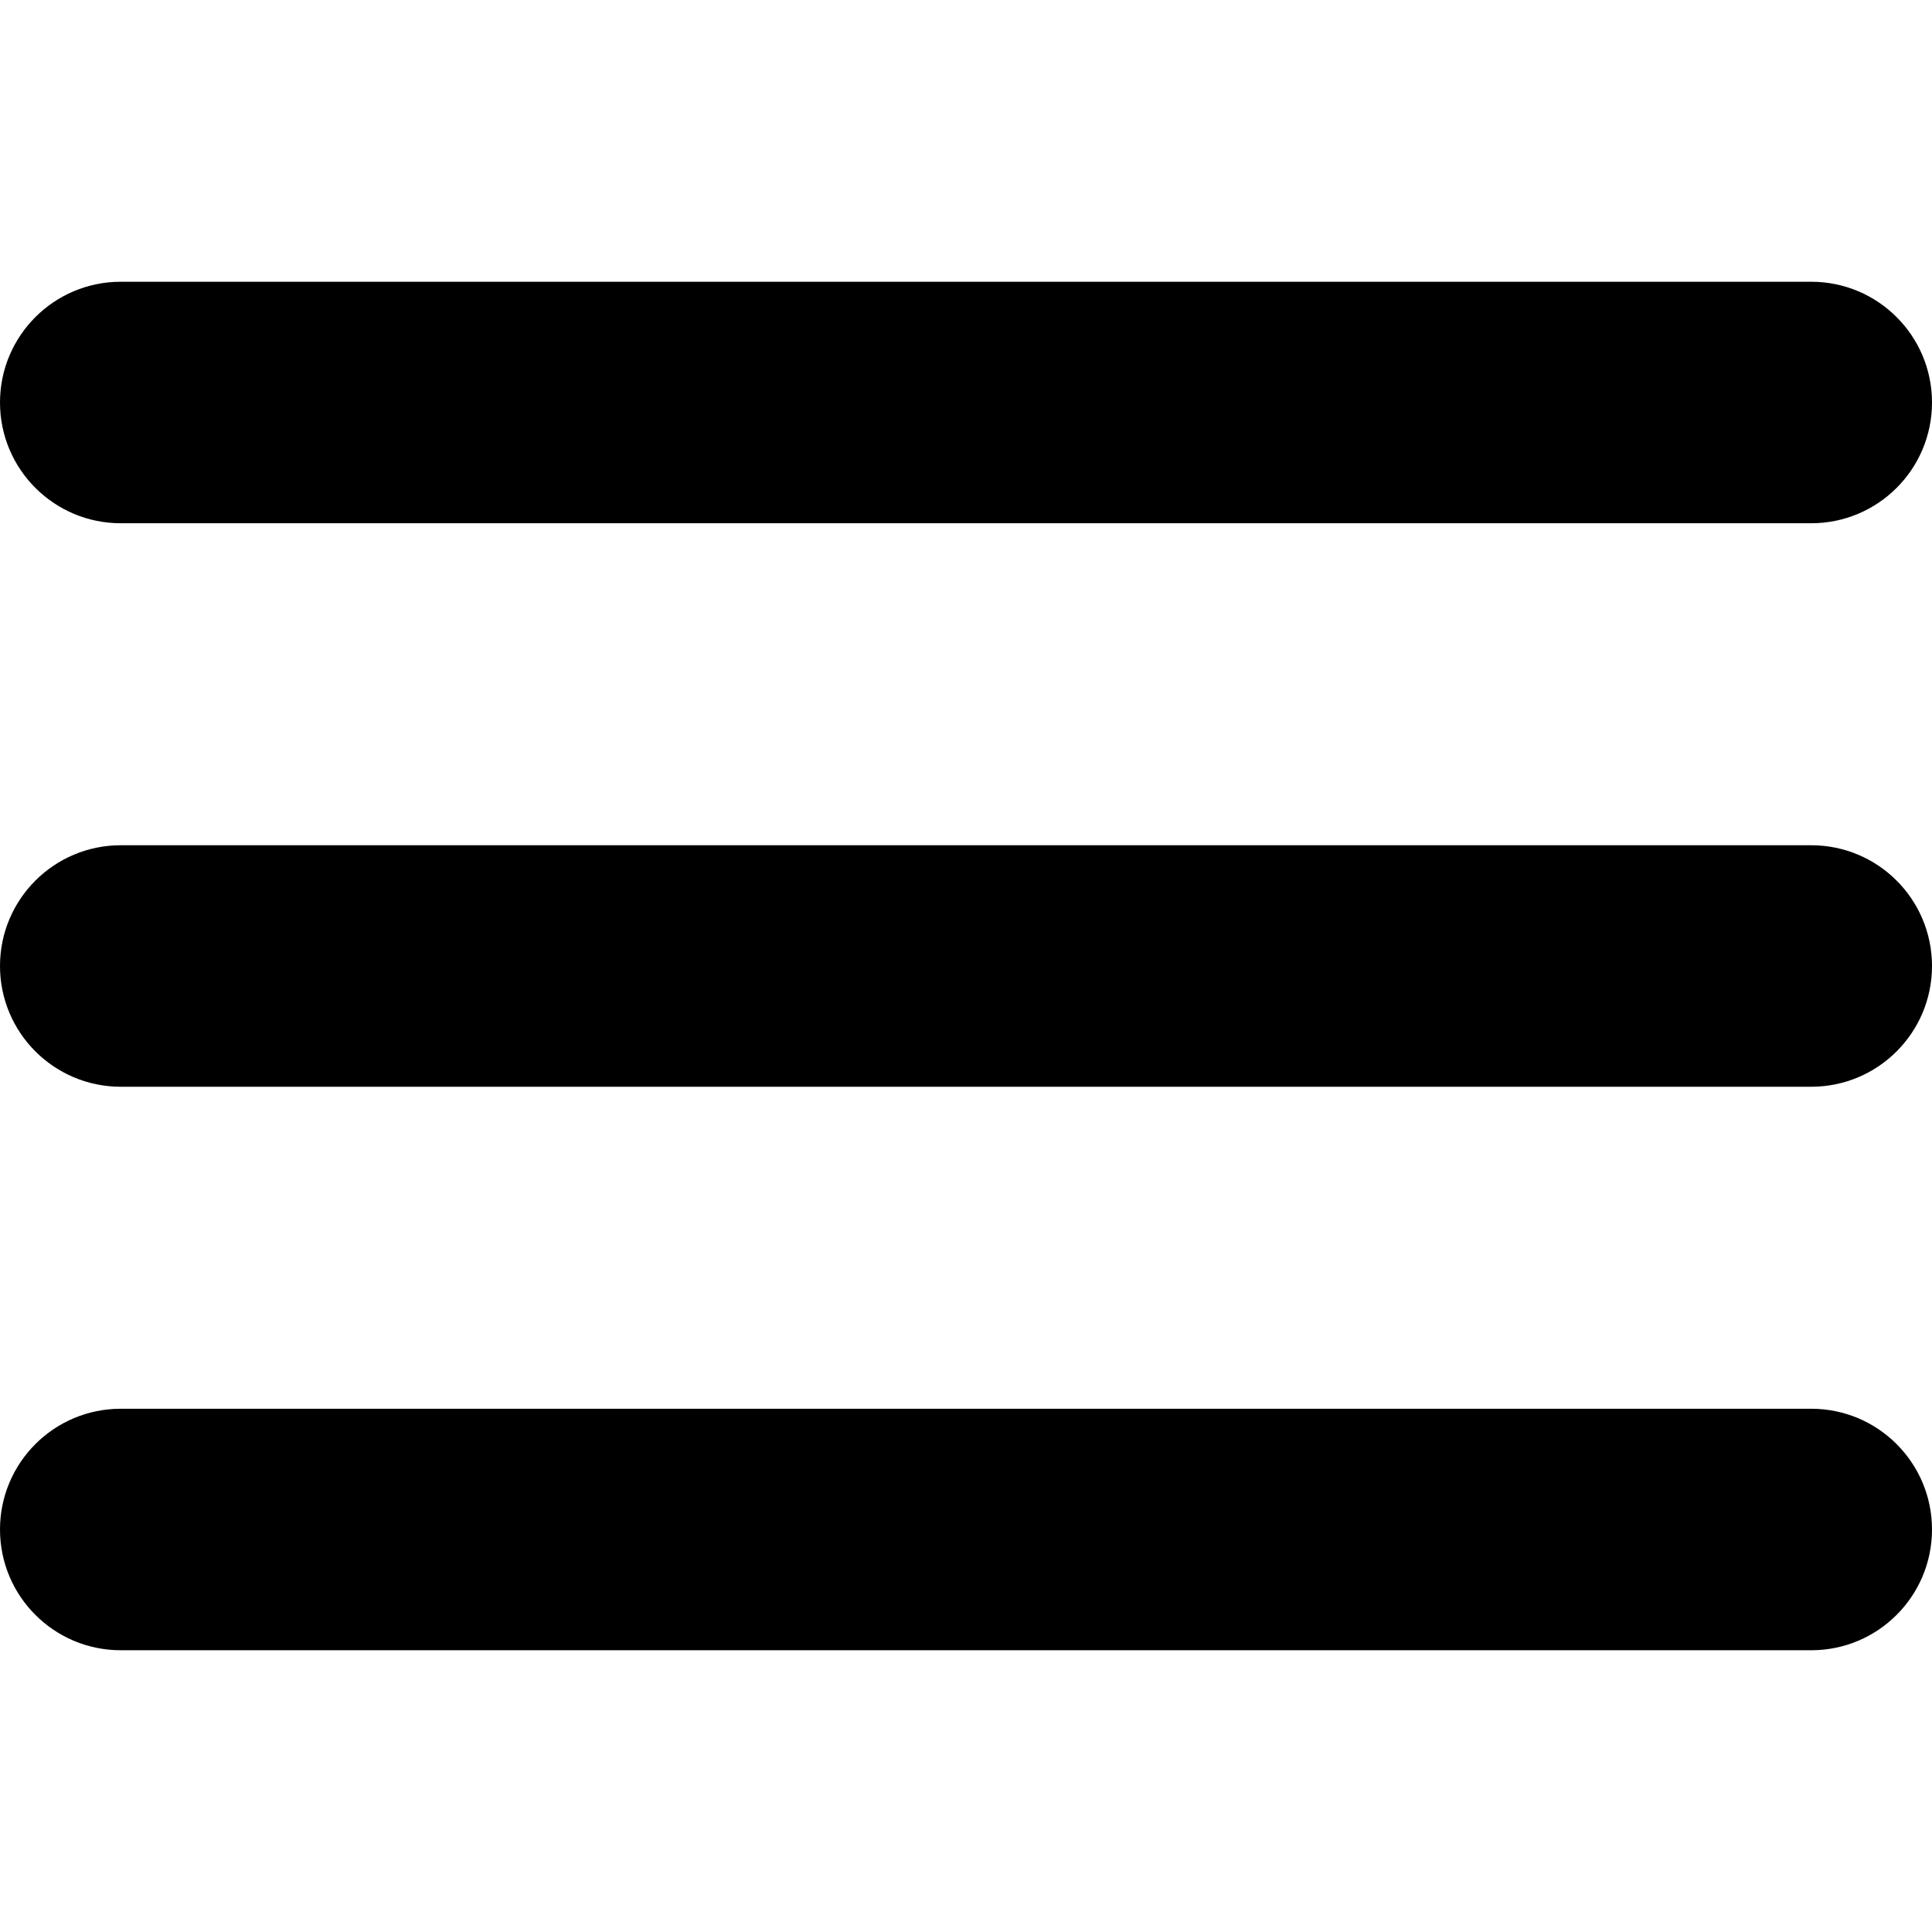
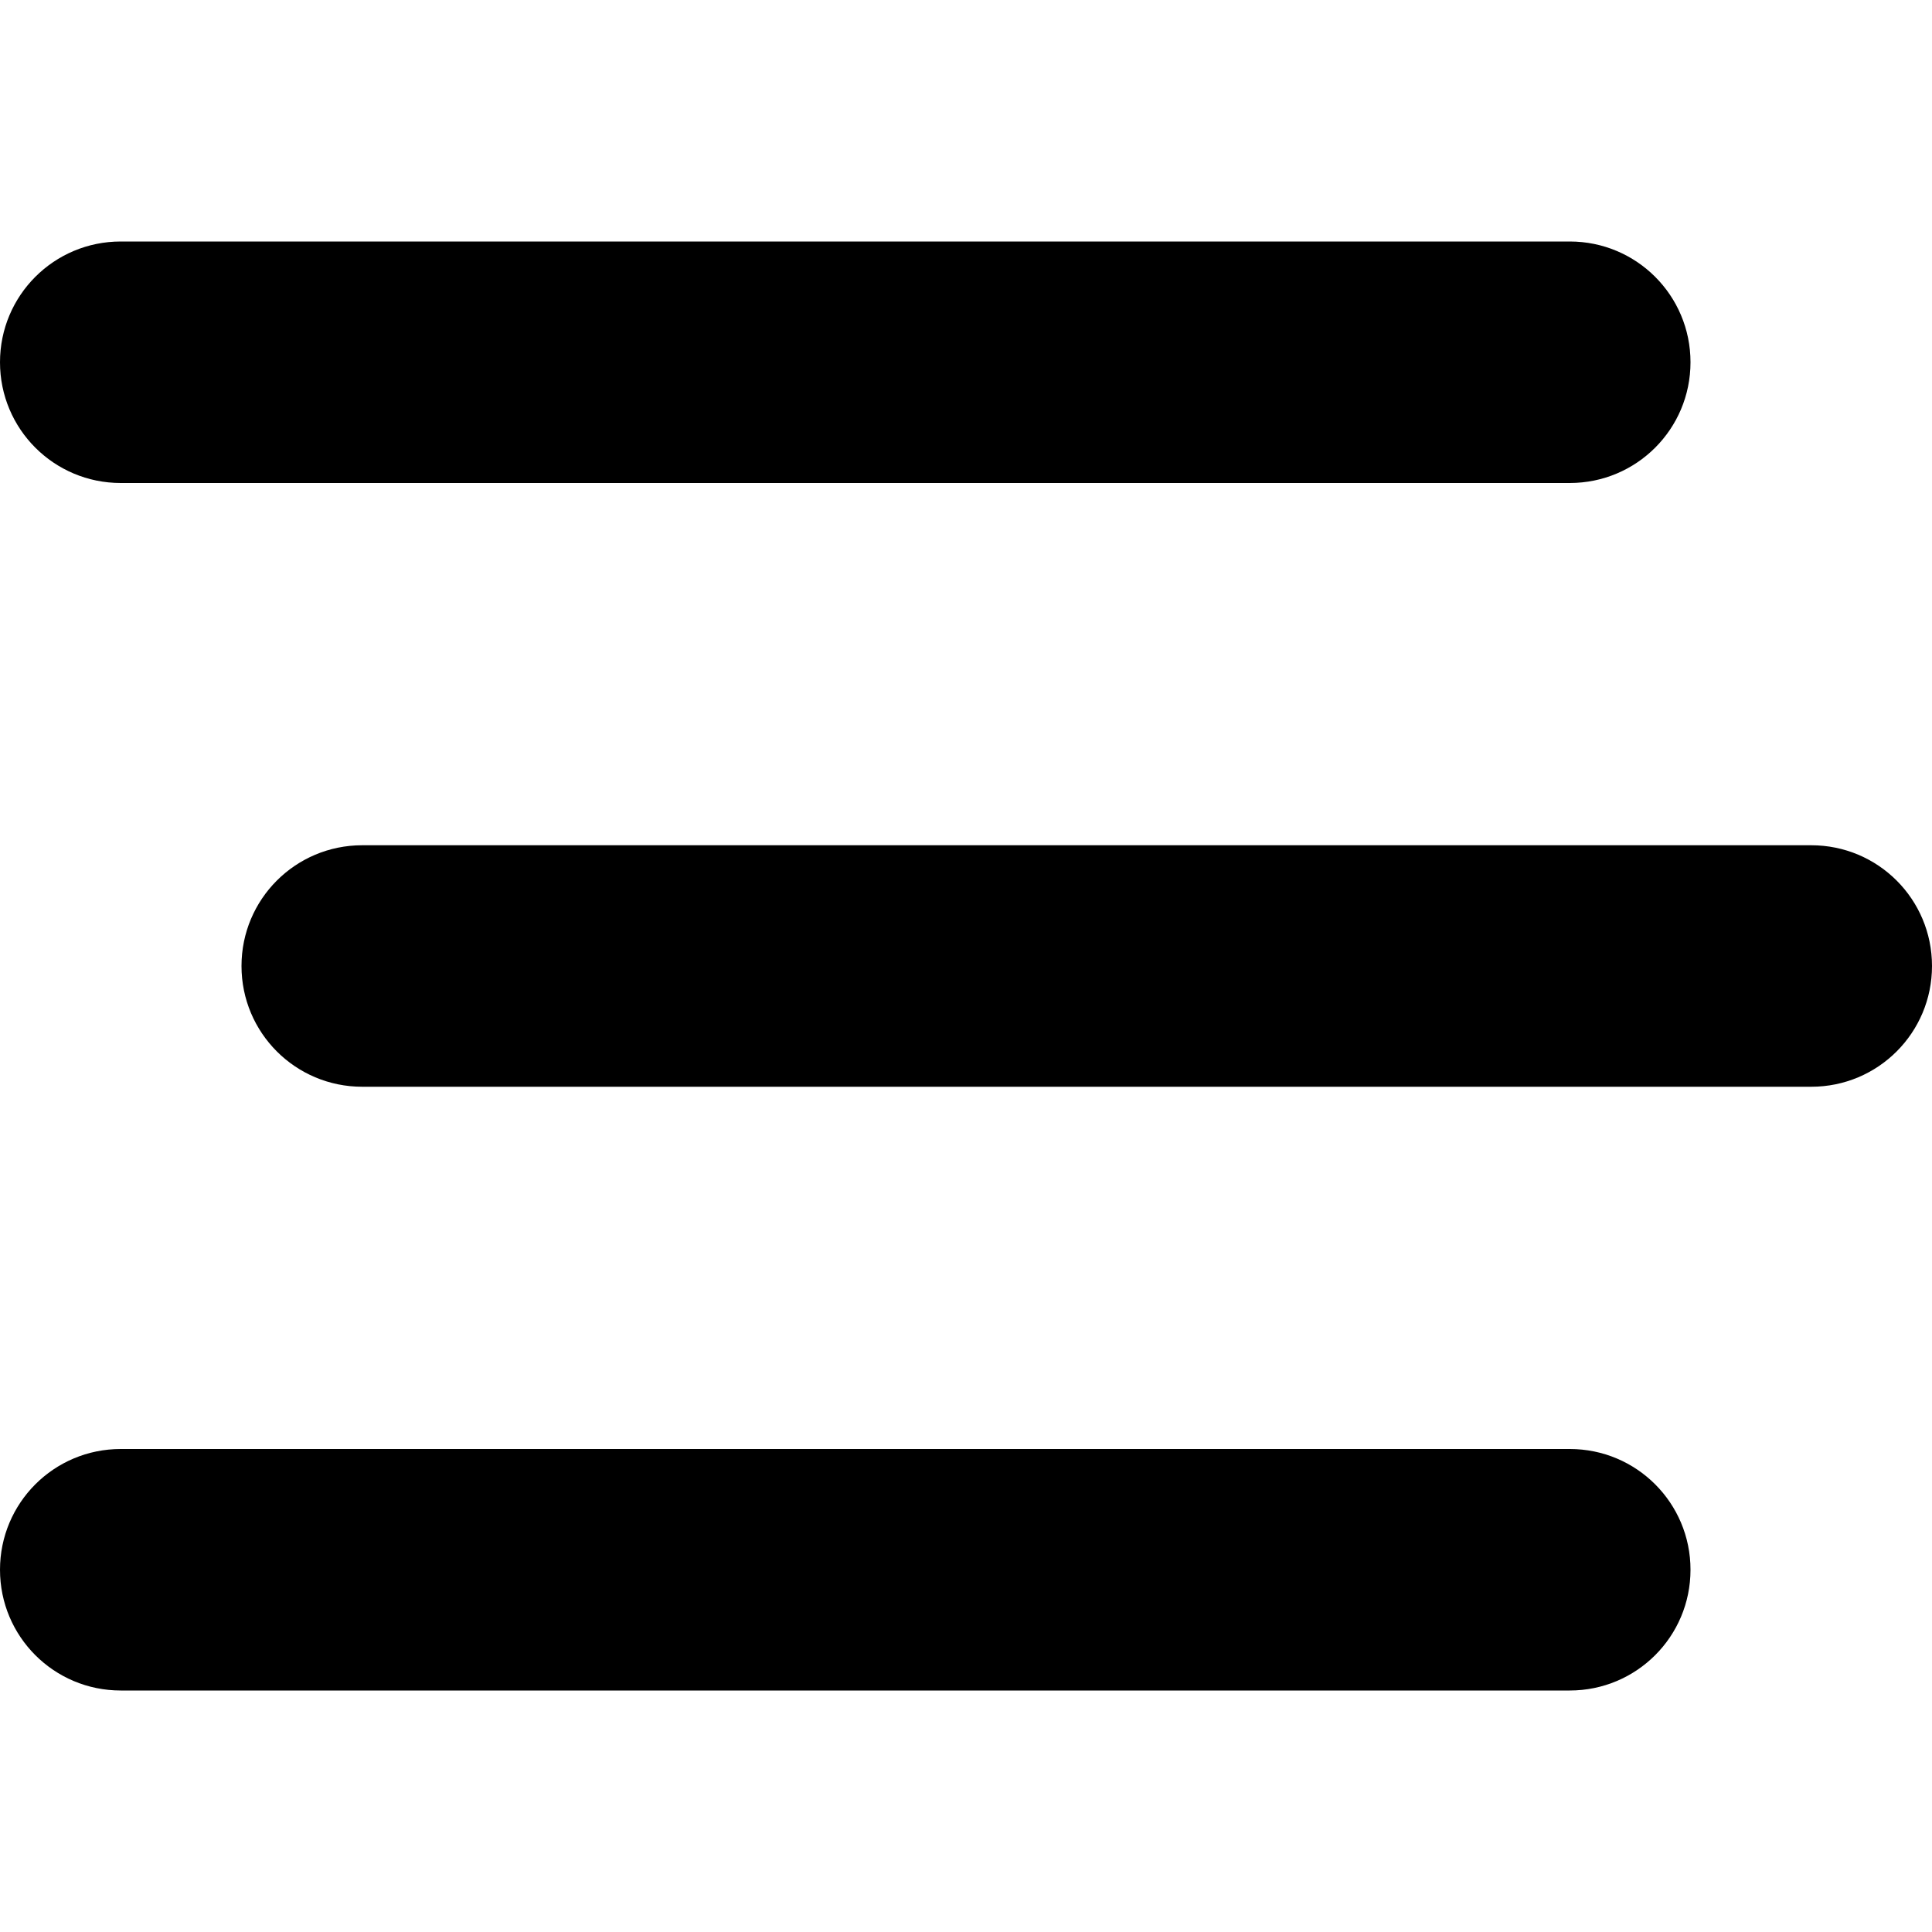
- <svg xmlns="http://www.w3.org/2000/svg" version="1.1" id="Capa_1" x="0px" y="0px" viewBox="0 0 512 512" style="enable-background:new 0 0 512 512;" xml:space="preserve" width="512" height="512">
-   <g>
-     <path d="M480,224H32c-17.673,0-32,14.327-32,32s14.327,32,32,32h448c17.673,0,32-14.327,32-32S497.673,224,480,224z" />
-     <path d="M32,138.667h448c17.673,0,32-14.327,32-32s-14.327-32-32-32H32c-17.673,0-32,14.327-32,32S14.327,138.667,32,138.667z" />
-     <path d="M480,373.333H32c-17.673,0-32,14.327-32,32s14.327,32,32,32h448c17.673,0,32-14.327,32-32S497.673,373.333,480,373.333z" />
-   </g>
+ <svg xmlns="http://www.w3.org/2000/svg" viewBox="0 0 512 512">
+   <path d="M0 96C0 78.3 14.3 64 32 64H416c17.7 0 32 14.3 32 32s-14.3 32-32 32H32C14.3 128 0 113.7 0 96zM64 256c0-17.7 14.3-32 32-32H480c17.7 0 32 14.3 32 32s-14.3 32-32 32H96c-17.7 0-32-14.3-32-32zM448 416c0 17.7-14.3 32-32 32H32c-17.7 0-32-14.3-32-32s14.3-32 32-32H416c17.7 0 32 14.3 32 32z" />
</svg>
